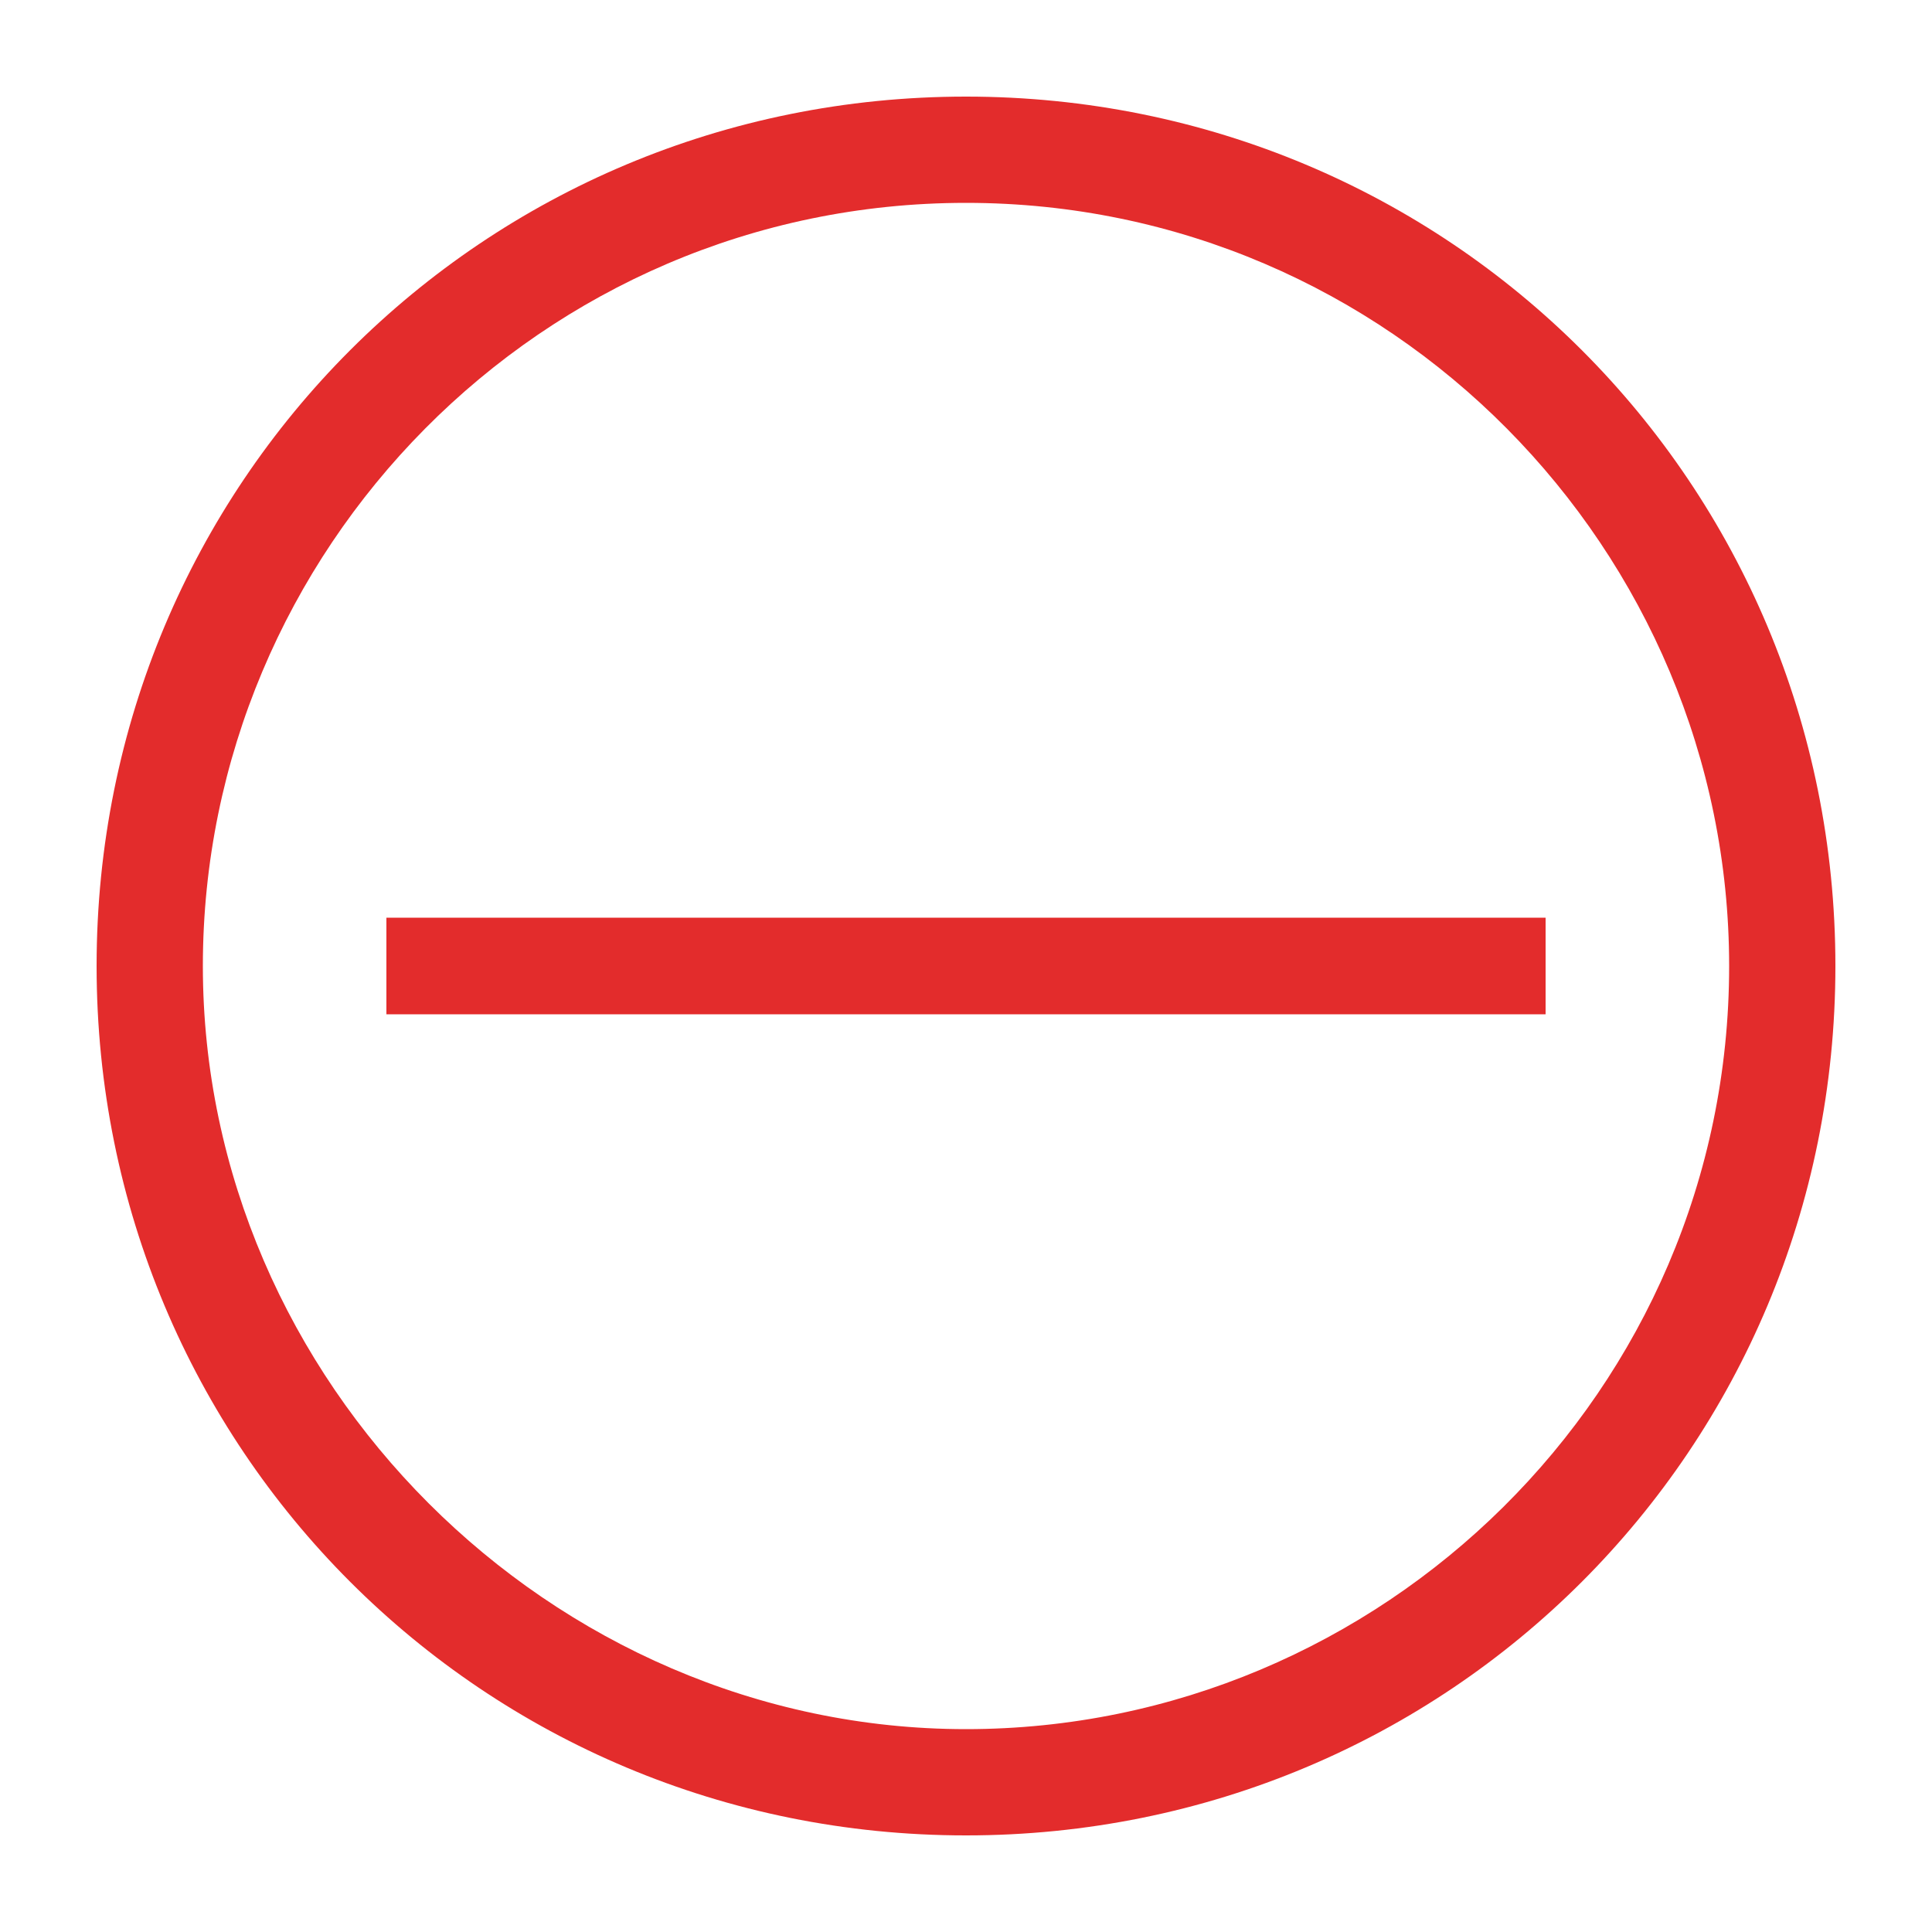
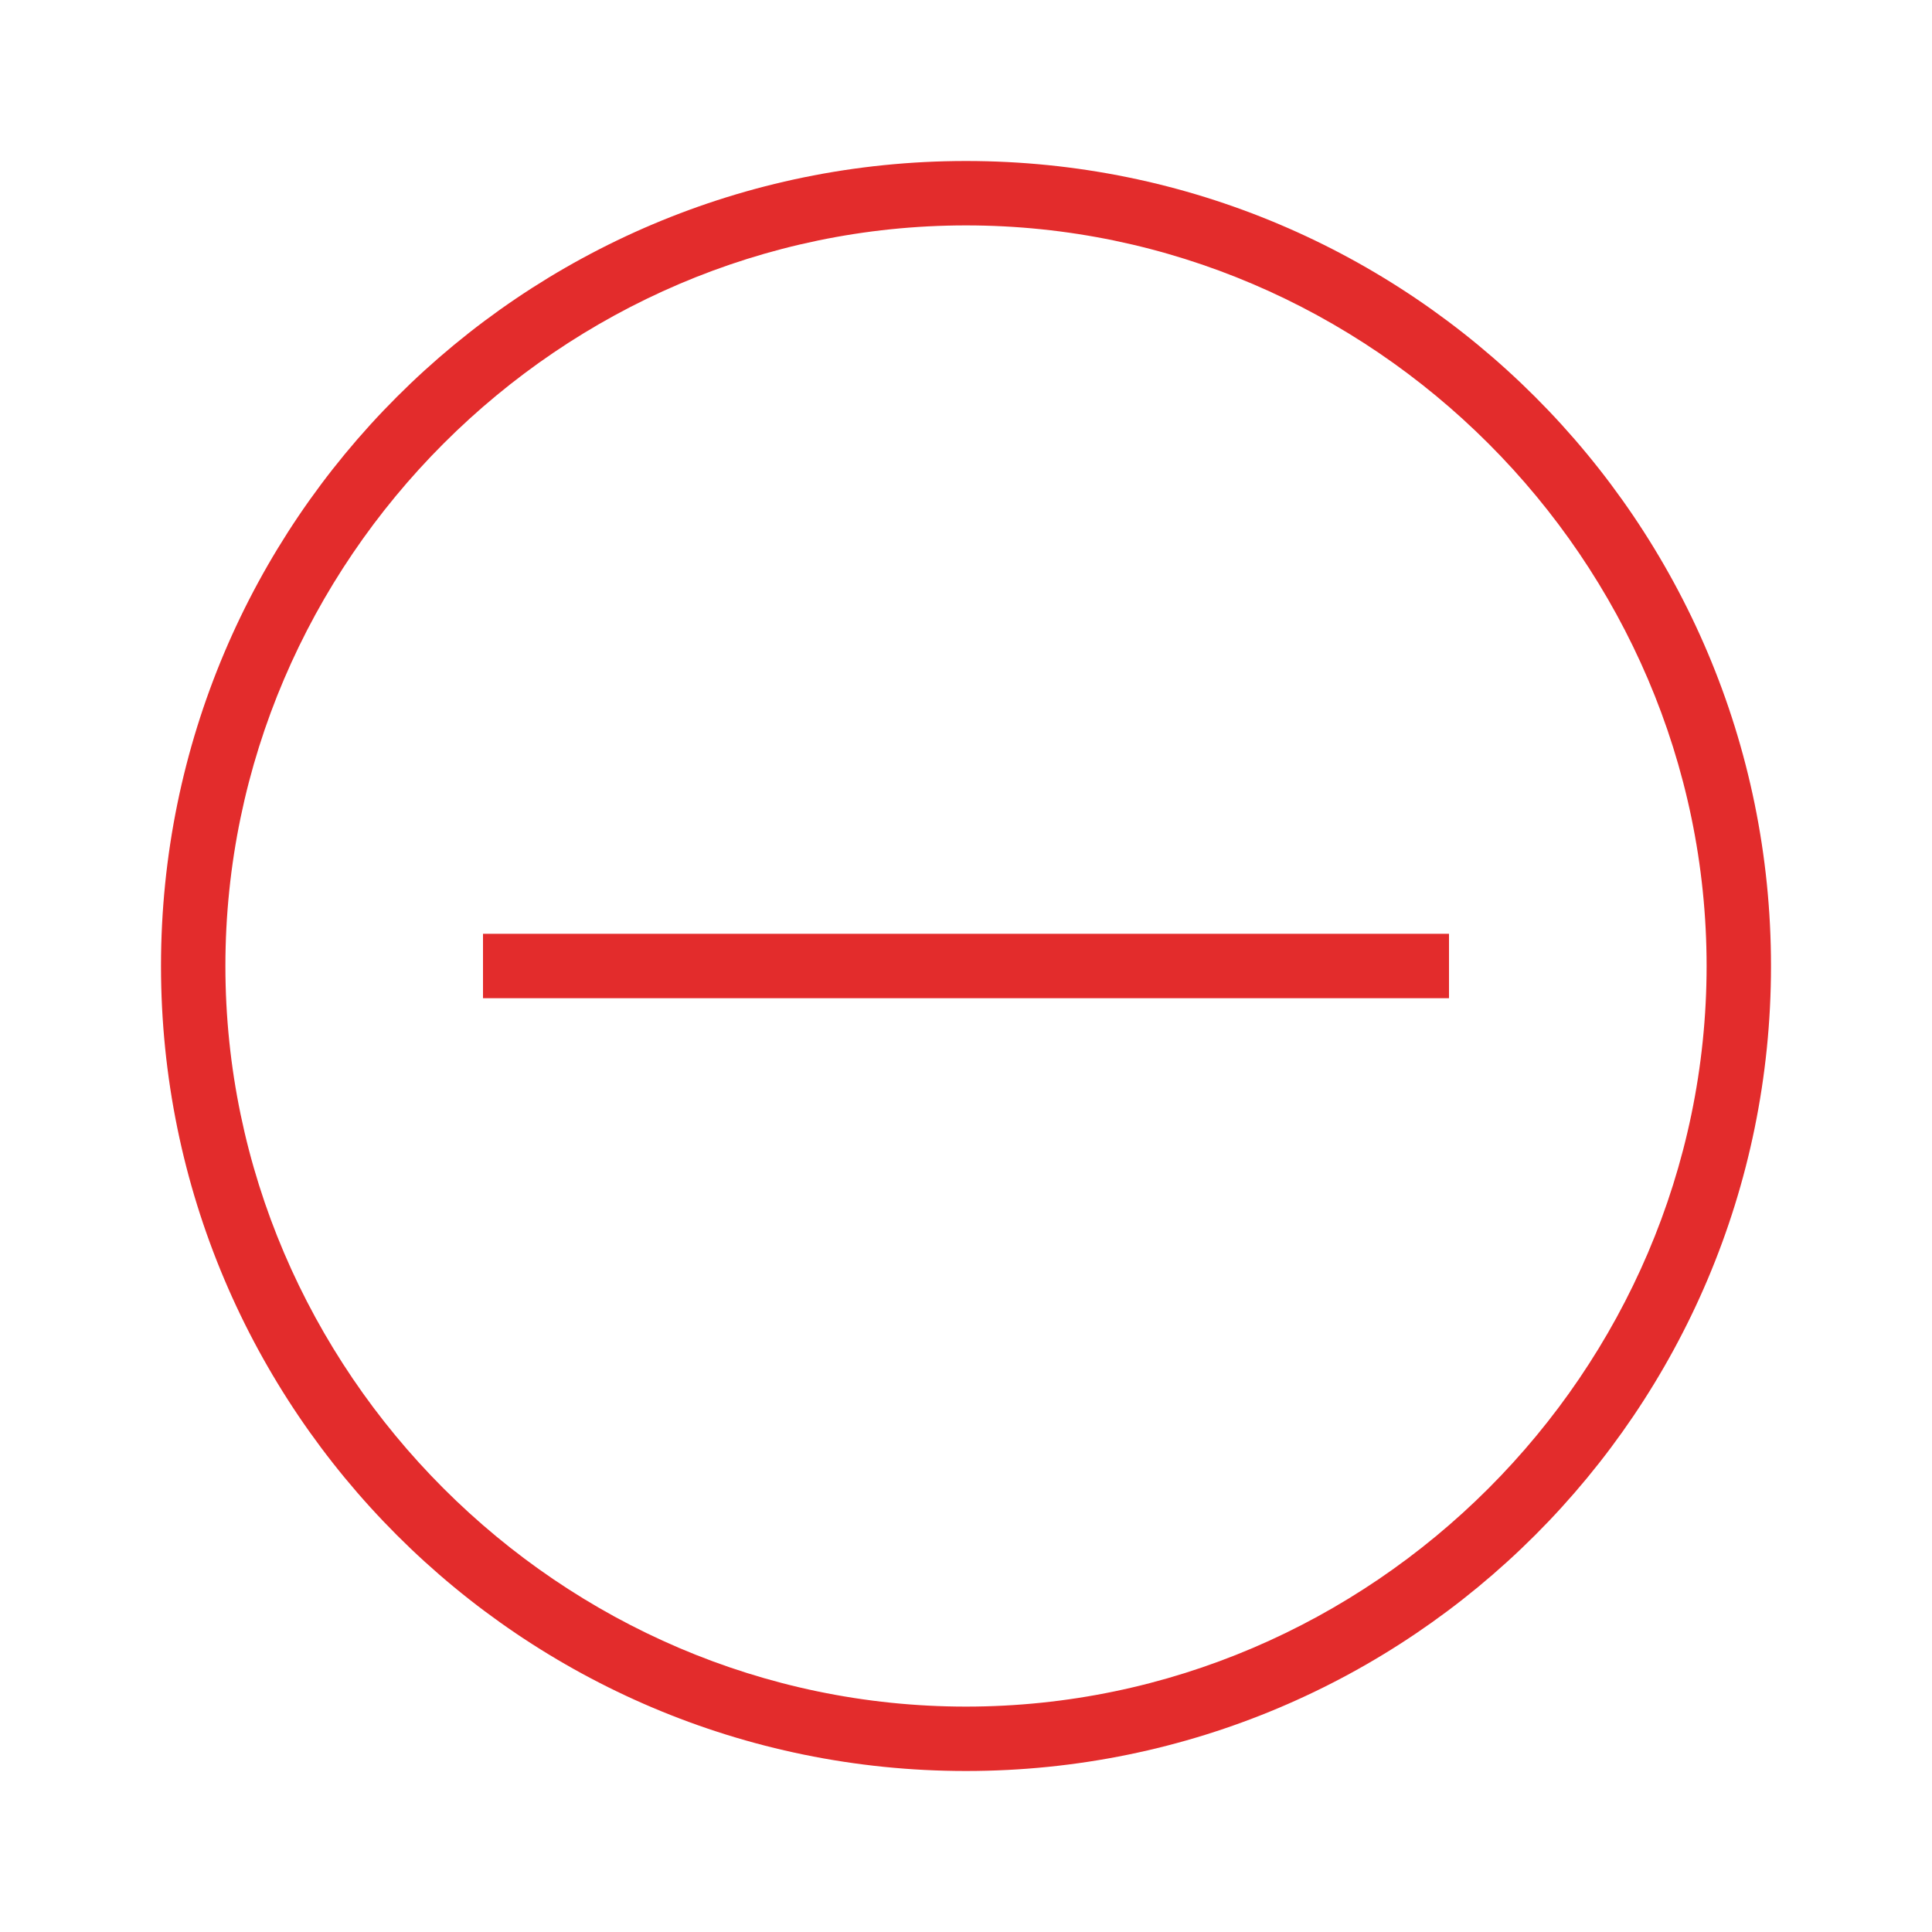
- <svg viewBox="0 0 20 20">
-   <rect x="4" y="9.5" fill="#E32C2C" width="12" height="1" />
-   <path fill="#E32C2C" d="M10,1c5,0,9,4,9,9s-4,9-9,9s-9-4-9-9S5,1,10,1z M10,17.9c4.3,0,7.9-3.5,7.9-7.9c0-4.3-3.5-7.9-7.9-7.9  S2.1,5.7,2.1,10C2.1,14.3,5.7,17.9,10,17.9z" />
+ <svg xmlns="http://www.w3.org/2000/svg" version="1.1" id="Layer_1" x="0px" y="0px" viewBox="0 15 30 30" enable-background="new 0 15 30 30" xml:space="preserve">
+   <rect x="7.5" y="29.5" fill="#E32C2C" width="15" height="1" />
+   <g>
+     <path fill="#E32C2C" d="M15,18.5c6.3,0,11.5,5.2,11.5,11.5S21.3,41.5,15,41.5S3.5,36.3,3.5,30S8.7,18.5,15,18.5 M15,17.5   C8.1,17.5,2.5,23.1,2.5,30S8.1,42.5,15,42.5S27.5,36.9,27.5,30S21.9,17.5,15,17.5L15,17.5z" />
+   </g>
</svg>
